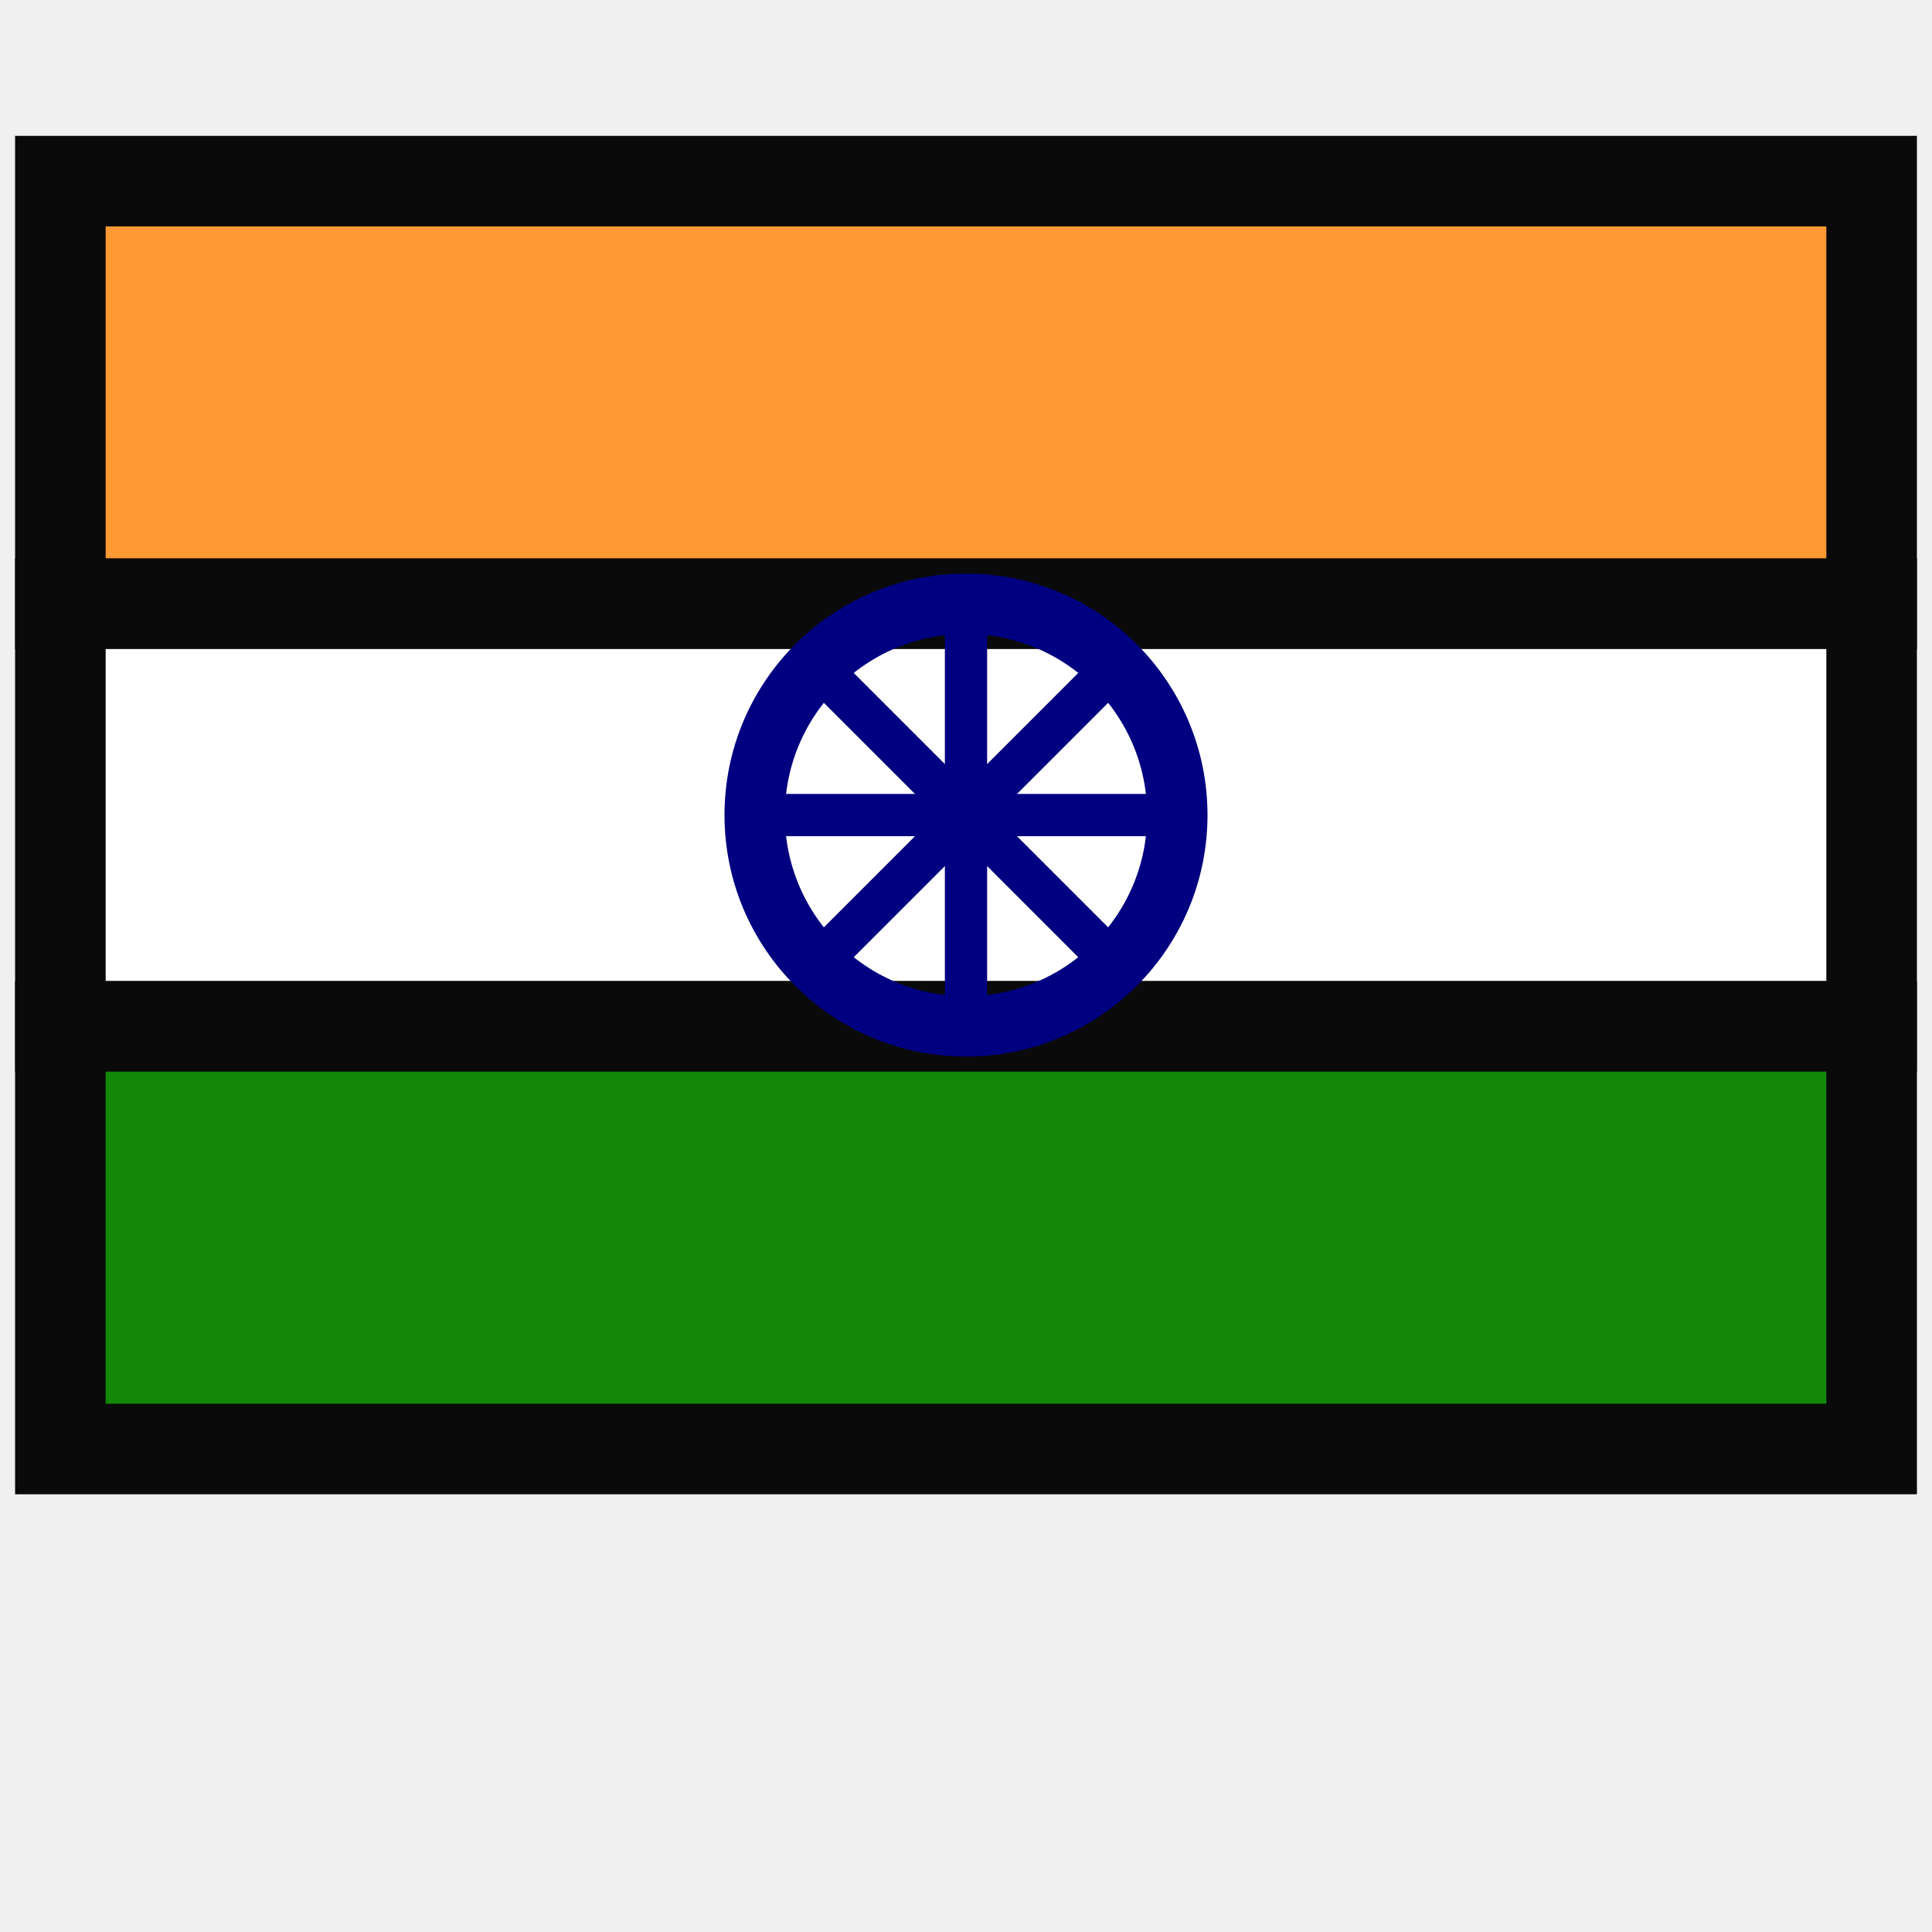
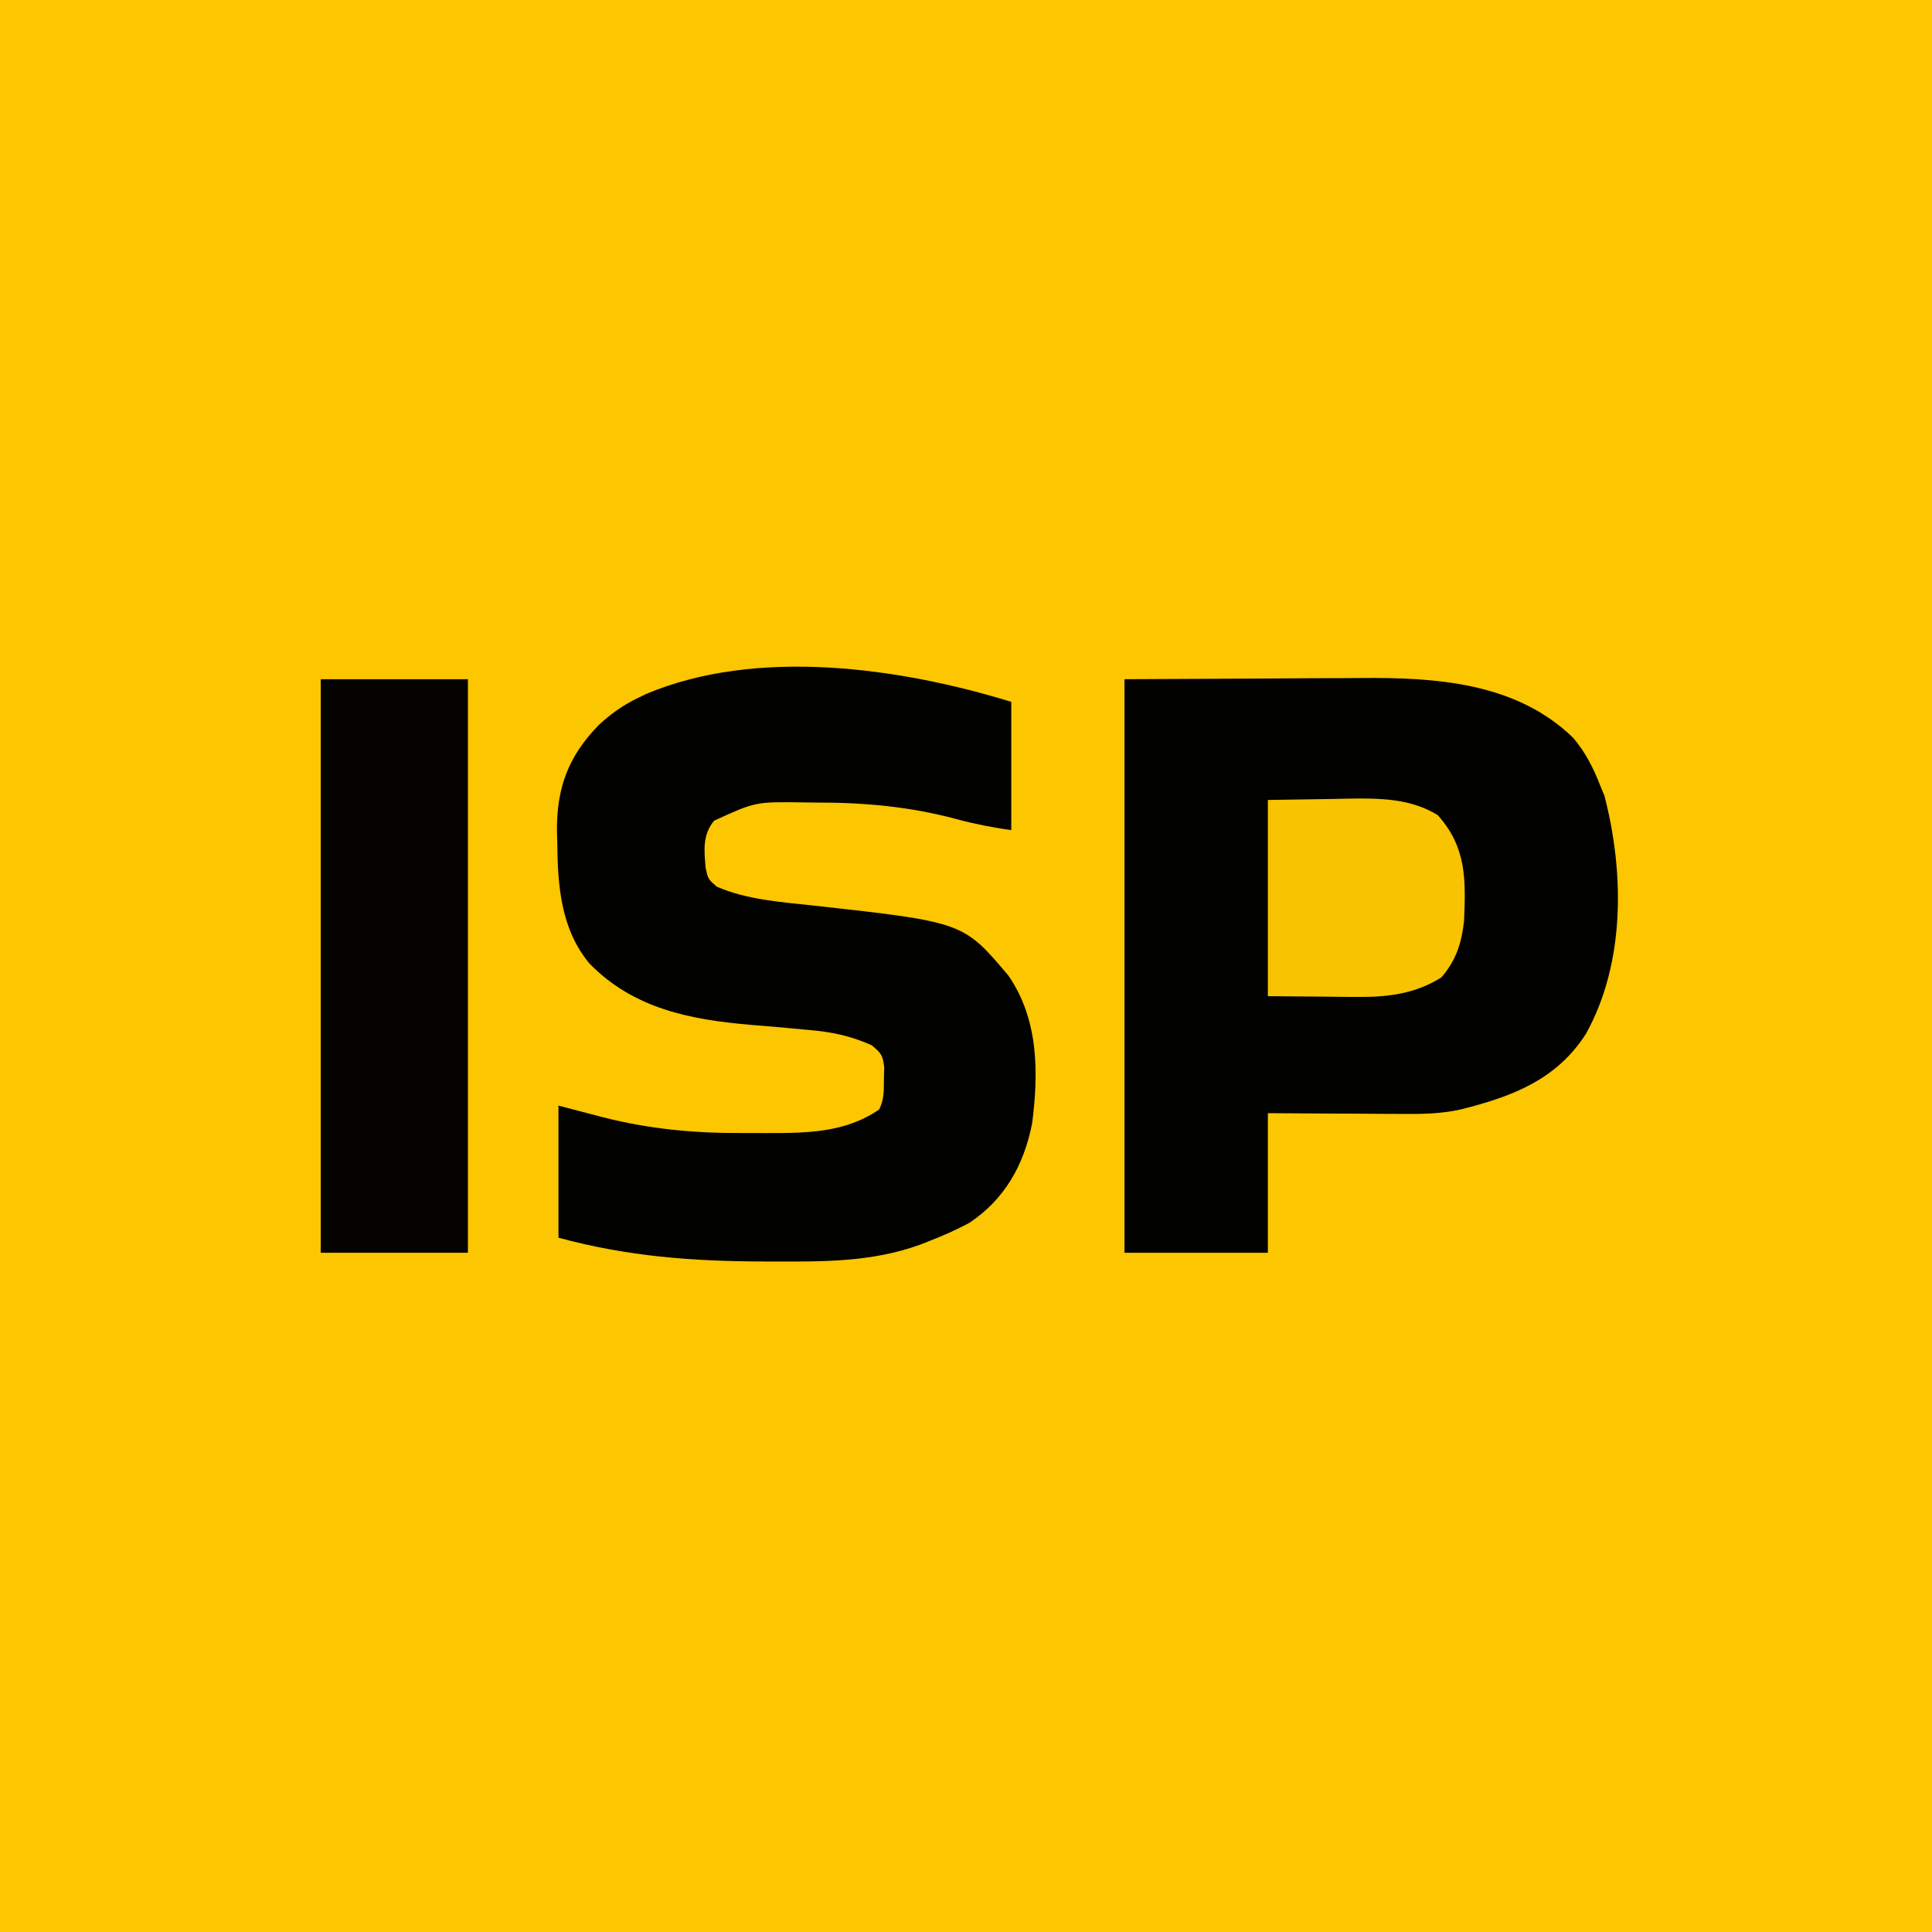
- <svg xmlns="http://www.w3.org/2000/svg" viewBox="0 0 64 64">
-   <rect x="2" y="6" width="60" height="14" fill="#FF9933" stroke="#0A0A0A" stroke-width="3" />
-   <rect x="2" y="20" width="60" height="14" fill="#FFFFFF" stroke="#0A0A0A" stroke-width="3" />
-   <rect x="2" y="34" width="60" height="14" fill="#138808" stroke="#0A0A0A" stroke-width="3" />
-   <circle cx="32" cy="27" r="7" fill="none" stroke="#000080" stroke-width="2" />
-   <g stroke="#000080" stroke-width="1.4">
-     <line x1="32" y1="20" x2="32" y2="34" />
-     <line x1="25" y1="27" x2="39" y2="27" />
-     <line x1="27" y1="22" x2="37" y2="32" />
-     <line x1="37" y1="22" x2="27" y2="32" />
-   </g>
+ <svg xmlns="http://www.w3.org/2000/svg" version="1.1" width="512" height="512">
+   <path d="M0 0 C168.96 0 337.92 0 512 0 C512 168.96 512 337.92 512 512 C343.04 512 174.08 512 0 512 C0 343.04 0 174.08 0 0 Z " fill="#FCC600" transform="translate(0,0)" />
+   <path d="M0 0 C12.664 -0.062 25.328 -0.124 38.375 -0.188 C42.335 -0.215 46.296 -0.242 50.376 -0.27 C55.31 -0.284 55.31 -0.284 57.638 -0.286 C59.223 -0.291 60.808 -0.301 62.393 -0.317 C82.432 -0.502 103.795 0.818 118.941 15.566 C122.16 19.371 124.19 23.382 126 28 C126.588 29.423 126.588 29.423 127.188 30.875 C132.465 51.172 132.73 75.141 122.332 93.895 C114.583 106.143 102.623 110.654 88.987 114.042 C83.653 115.212 78.499 115.254 73.059 115.195 C72.05 115.192 71.042 115.19 70.003 115.187 C66.815 115.176 63.626 115.151 60.438 115.125 C58.262 115.115 56.087 115.106 53.912 115.098 C48.608 115.077 43.304 115.038 38 115 C38 127.21 38 139.42 38 152 C25.46 152 12.92 152 0 152 C0 101.84 0 51.68 0 0 Z " fill="#010100" transform="translate(298,180)" />
+   <path d="M0 0 C0 11.22 0 22.44 0 34 C-5.034 33.281 -9.693 32.379 -14.562 31.062 C-26.827 27.761 -39.009 26.654 -51.688 26.688 C-52.915 26.671 -54.143 26.655 -55.408 26.639 C-67.795 26.476 -67.795 26.476 -78.737 31.479 C-81.86 35.239 -81.404 39.336 -81 44 C-80.333 47 -80.333 47 -78 49 C-69.899 52.491 -60.923 53.049 -52.25 54 C-12.691 58.383 -12.691 58.383 -0.75 72.562 C7.245 84.162 7.252 98.232 5.527 111.688 C3.37 122.644 -1.631 131.684 -11 138 C-14.573 139.94 -18.213 141.527 -22 143 C-22.764 143.298 -23.529 143.596 -24.316 143.902 C-36.88 148.42 -49.511 148.361 -62.688 148.312 C-63.643 148.311 -64.599 148.31 -65.583 148.309 C-84.384 148.264 -101.748 146.978 -120 142 C-120 130.45 -120 118.9 -120 107 C-110.875 109.375 -110.875 109.375 -108.097 110.111 C-95.931 113.211 -83.954 114.335 -71.449 114.261 C-69.304 114.25 -67.159 114.261 -65.014 114.273 C-54.382 114.285 -43.998 114.259 -35 108 C-33.647 105.294 -33.794 103.081 -33.75 100.062 C-33.724 99.002 -33.698 97.941 -33.672 96.848 C-34.051 93.556 -34.535 93.056 -37 91 C-42.639 88.486 -47.696 87.439 -53.812 86.938 C-55.041 86.819 -55.041 86.819 -56.294 86.698 C-60.493 86.296 -64.694 85.944 -68.898 85.609 C-84.98 84.247 -100.134 81.334 -111.812 69.312 C-119.379 60.184 -120.208 48.723 -120.312 37.375 C-120.342 36.345 -120.371 35.315 -120.4 34.254 C-120.494 22.747 -117.378 14.418 -109.352 6.156 C-106.103 3.177 -102.971 0.908 -99 -1 C-98.272 -1.356 -97.543 -1.712 -96.793 -2.078 C-67.346 -14.506 -29.366 -9.036 0 0 Z " fill="#010100" transform="translate(268,186)" />
+   <path d="M0 0 C12.87 0 25.74 0 39 0 C39 50.16 39 100.32 39 152 C26.13 152 13.26 152 0 152 C0 101.84 0 51.68 0 0 Z " fill="#040300" transform="translate(85,180)" />
+   <path d="M0 0 C5.383 -0.083 10.766 -0.165 16.312 -0.25 C17.987 -0.286 19.662 -0.323 21.388 -0.36 C29.64 -0.467 37.712 -0.45 45 4 C52.656 12.537 52.443 21.038 52 32 C51.346 37.875 49.923 42.423 46 47 C39.309 51.258 31.999 52.258 24.219 52.195 C22.939 52.19 21.66 52.185 20.342 52.18 C18.744 52.162 17.146 52.144 15.5 52.125 C10.385 52.084 5.27 52.042 0 52 C0 34.84 0 17.68 0 0 Z " fill="#F8C300" transform="translate(336,212)" />
</svg>
